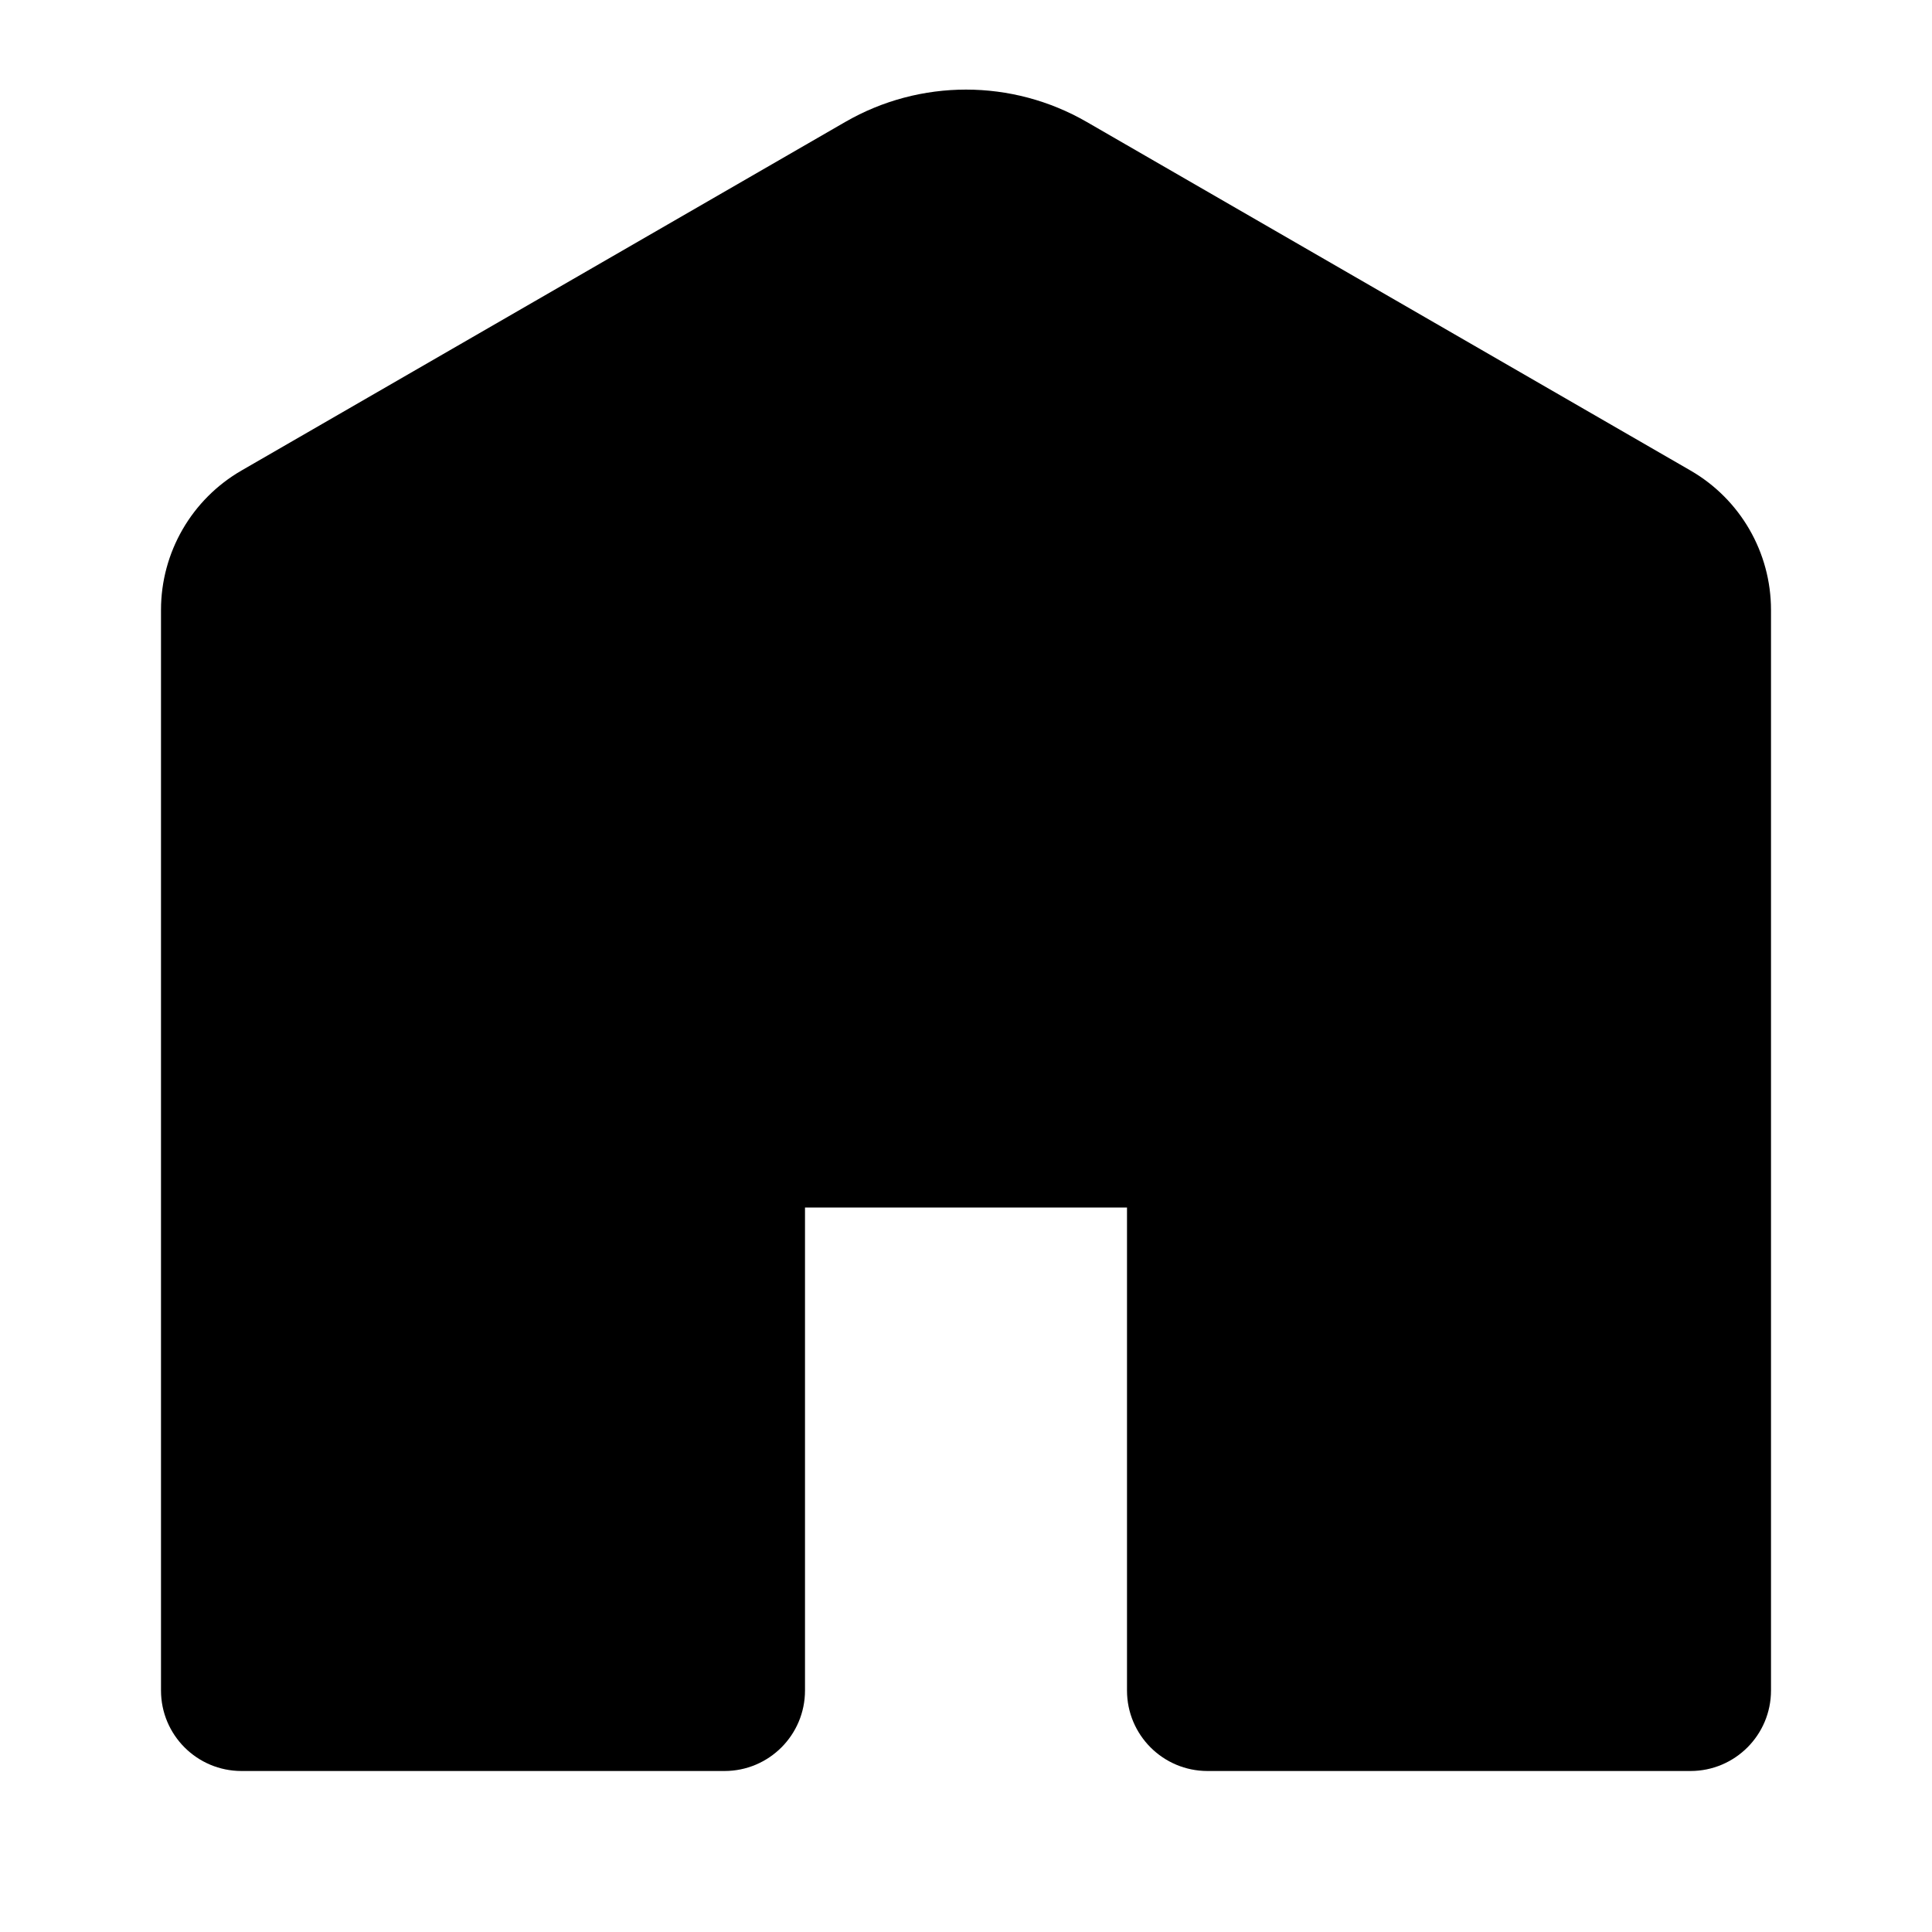
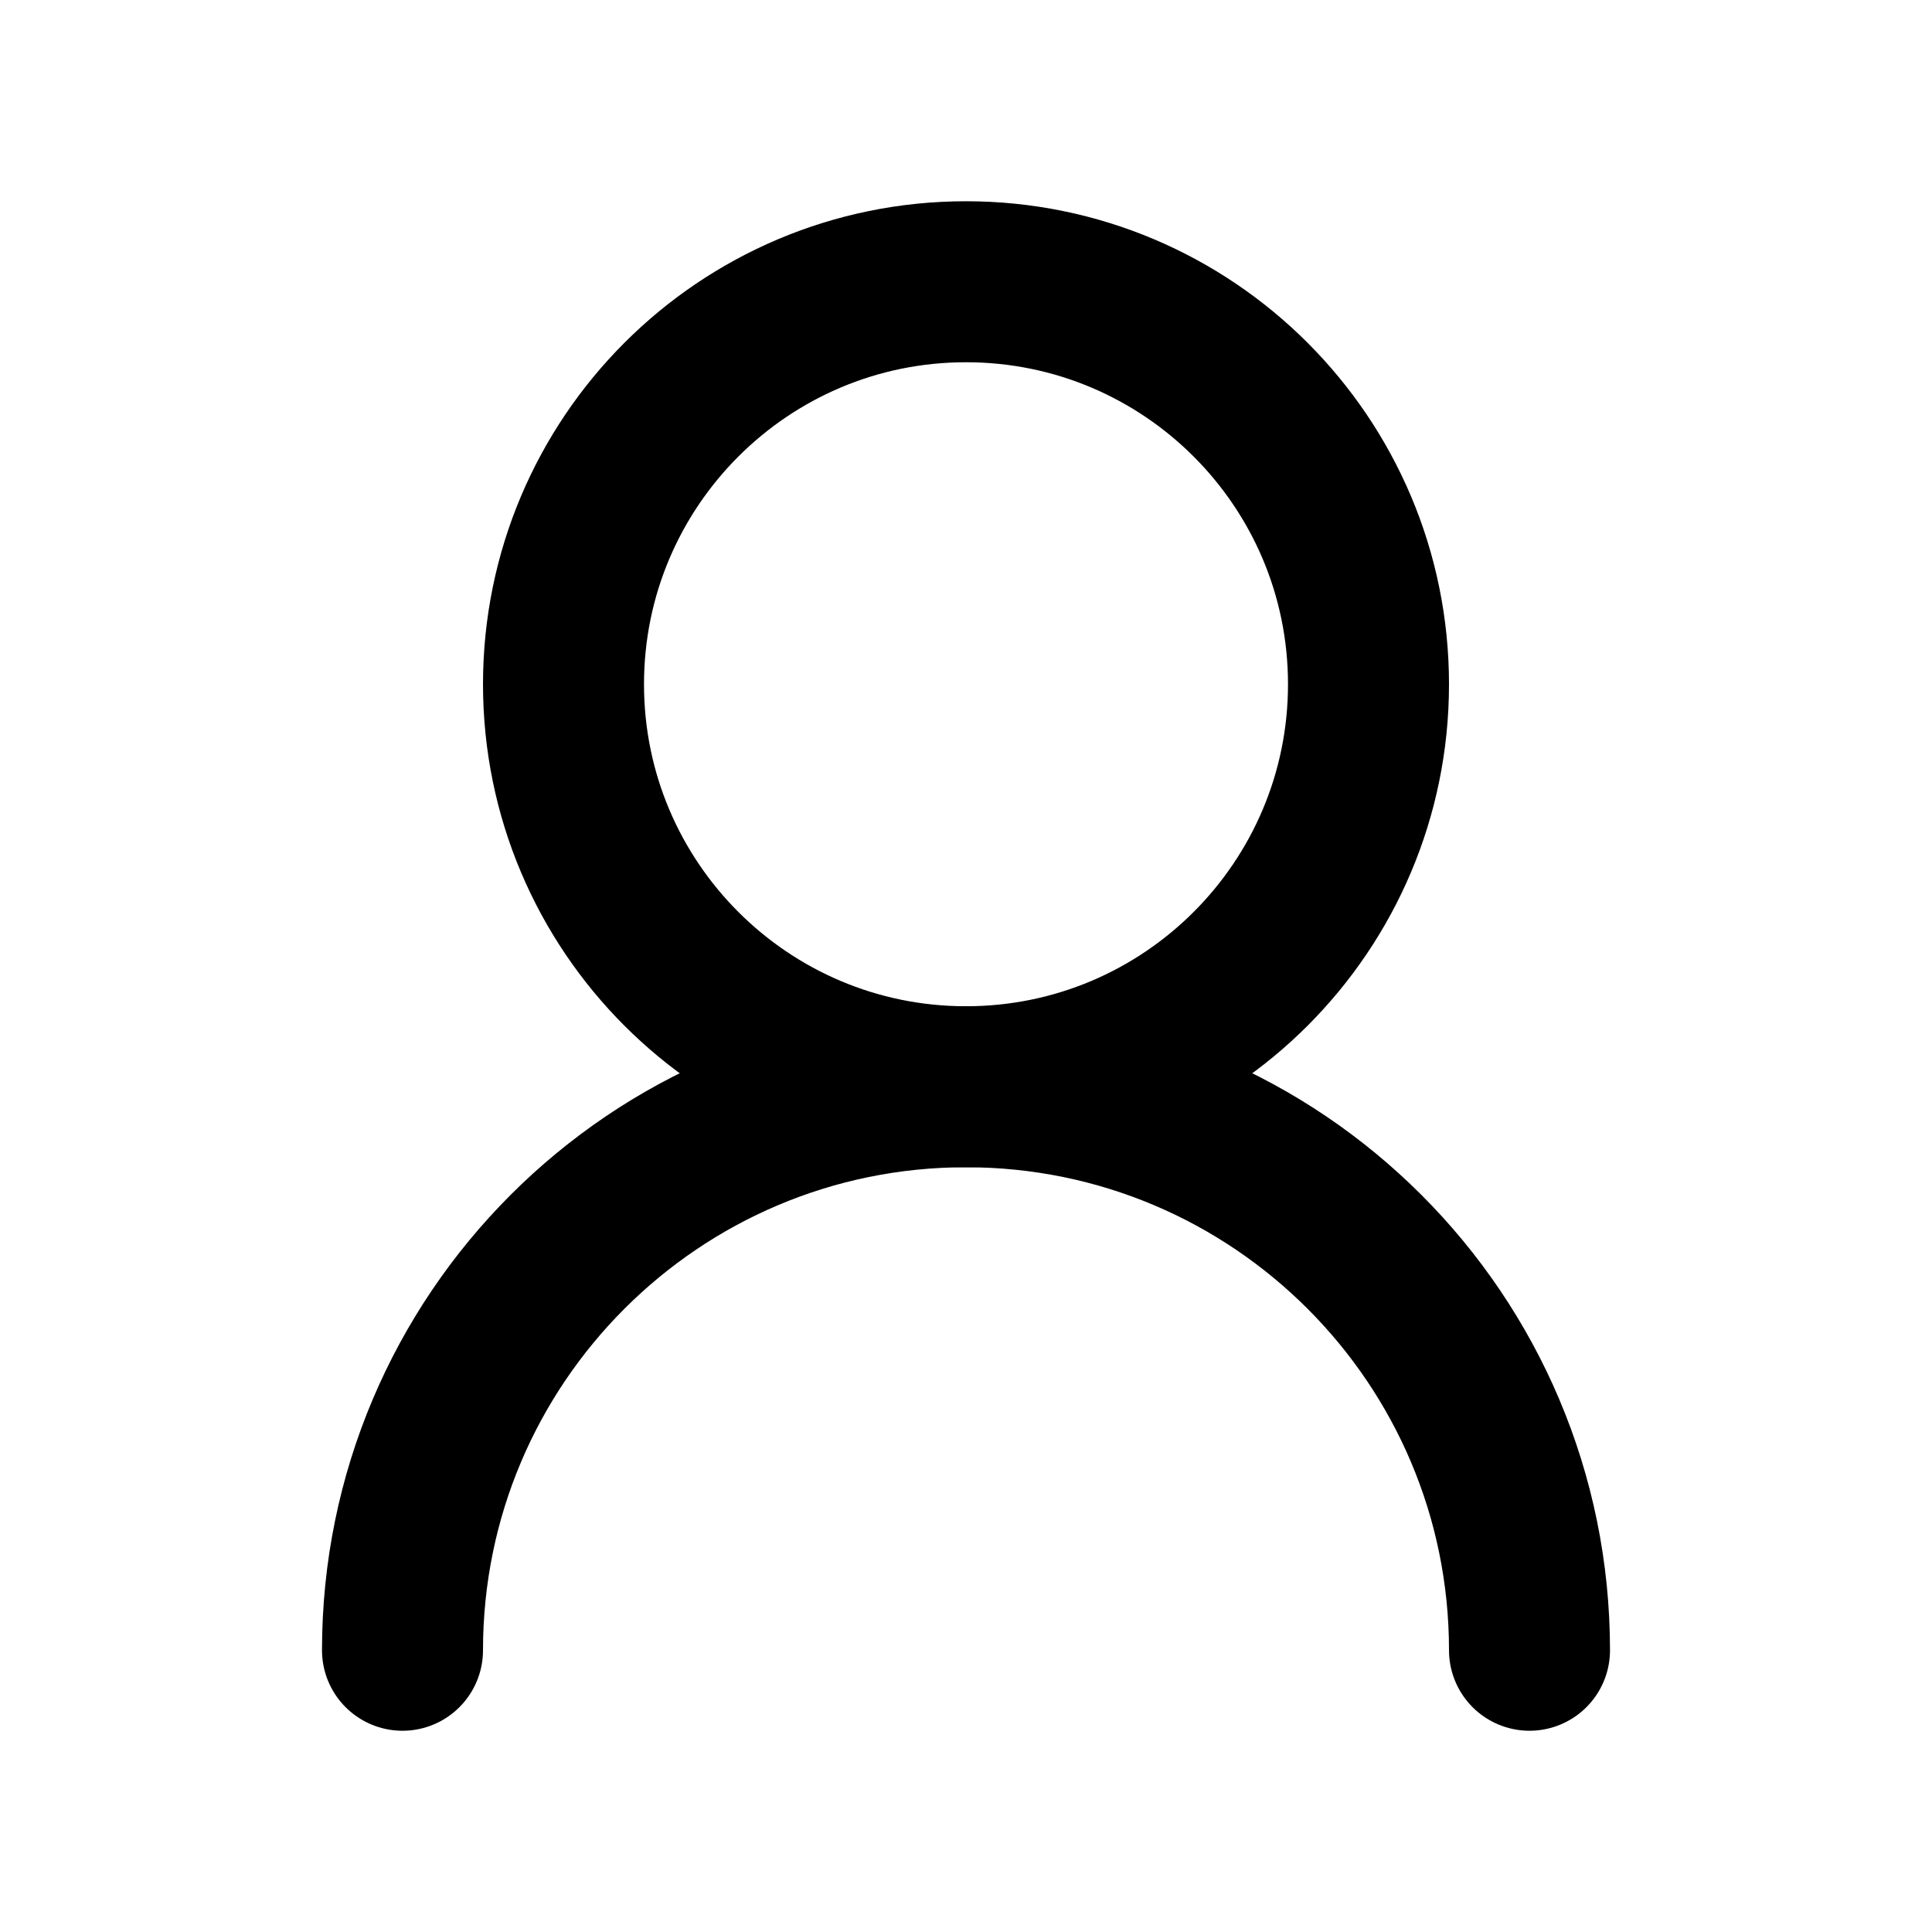
- <svg xmlns="http://www.w3.org/2000/svg" data-encore-id="icon" role="img" aria-hidden="true" class="e-91000-icon e-91000-baseline" viewBox="0 0 24 24">
-   <path d="M13.5 1.515a3 3 0 0 0-3 0L3 5.845a2 2 0 0 0-1 1.732V21a1 1 0 0 0 1 1h6a1 1 0 0 0 1-1v-6h4v6a1 1 0 0 0 1 1h6a1 1 0 0 0 1-1V7.577a2 2 0 0 0-1-1.732z" />
+ <svg xmlns="http://www.w3.org/2000/svg" viewBox="0 0 24 24" width="24" height="24" color="currentColor" fill="none" stroke="currentColor" stroke-width="2" stroke-linecap="round" stroke-linejoin="round">
+   <path d="M17 8.5C17 5.739 14.761 3.5 12 3.5C9.239 3.5 7 5.739 7 8.5C7 11.261 9.239 13.5 12 13.5C14.761 13.5 17 11.261 17 8.5Z" />
+   <path d="M19 20.5C19 16.634 15.866 13.5 12 13.5C8.134 13.5 5 16.634 5 20.5" />
</svg>
